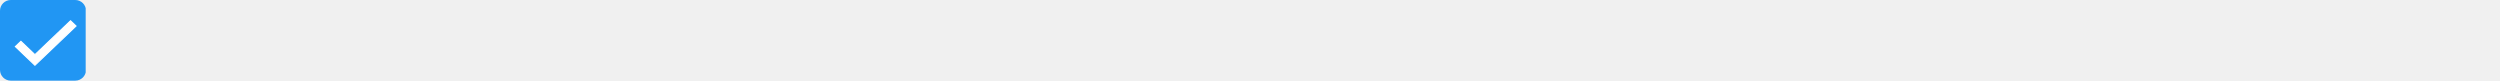
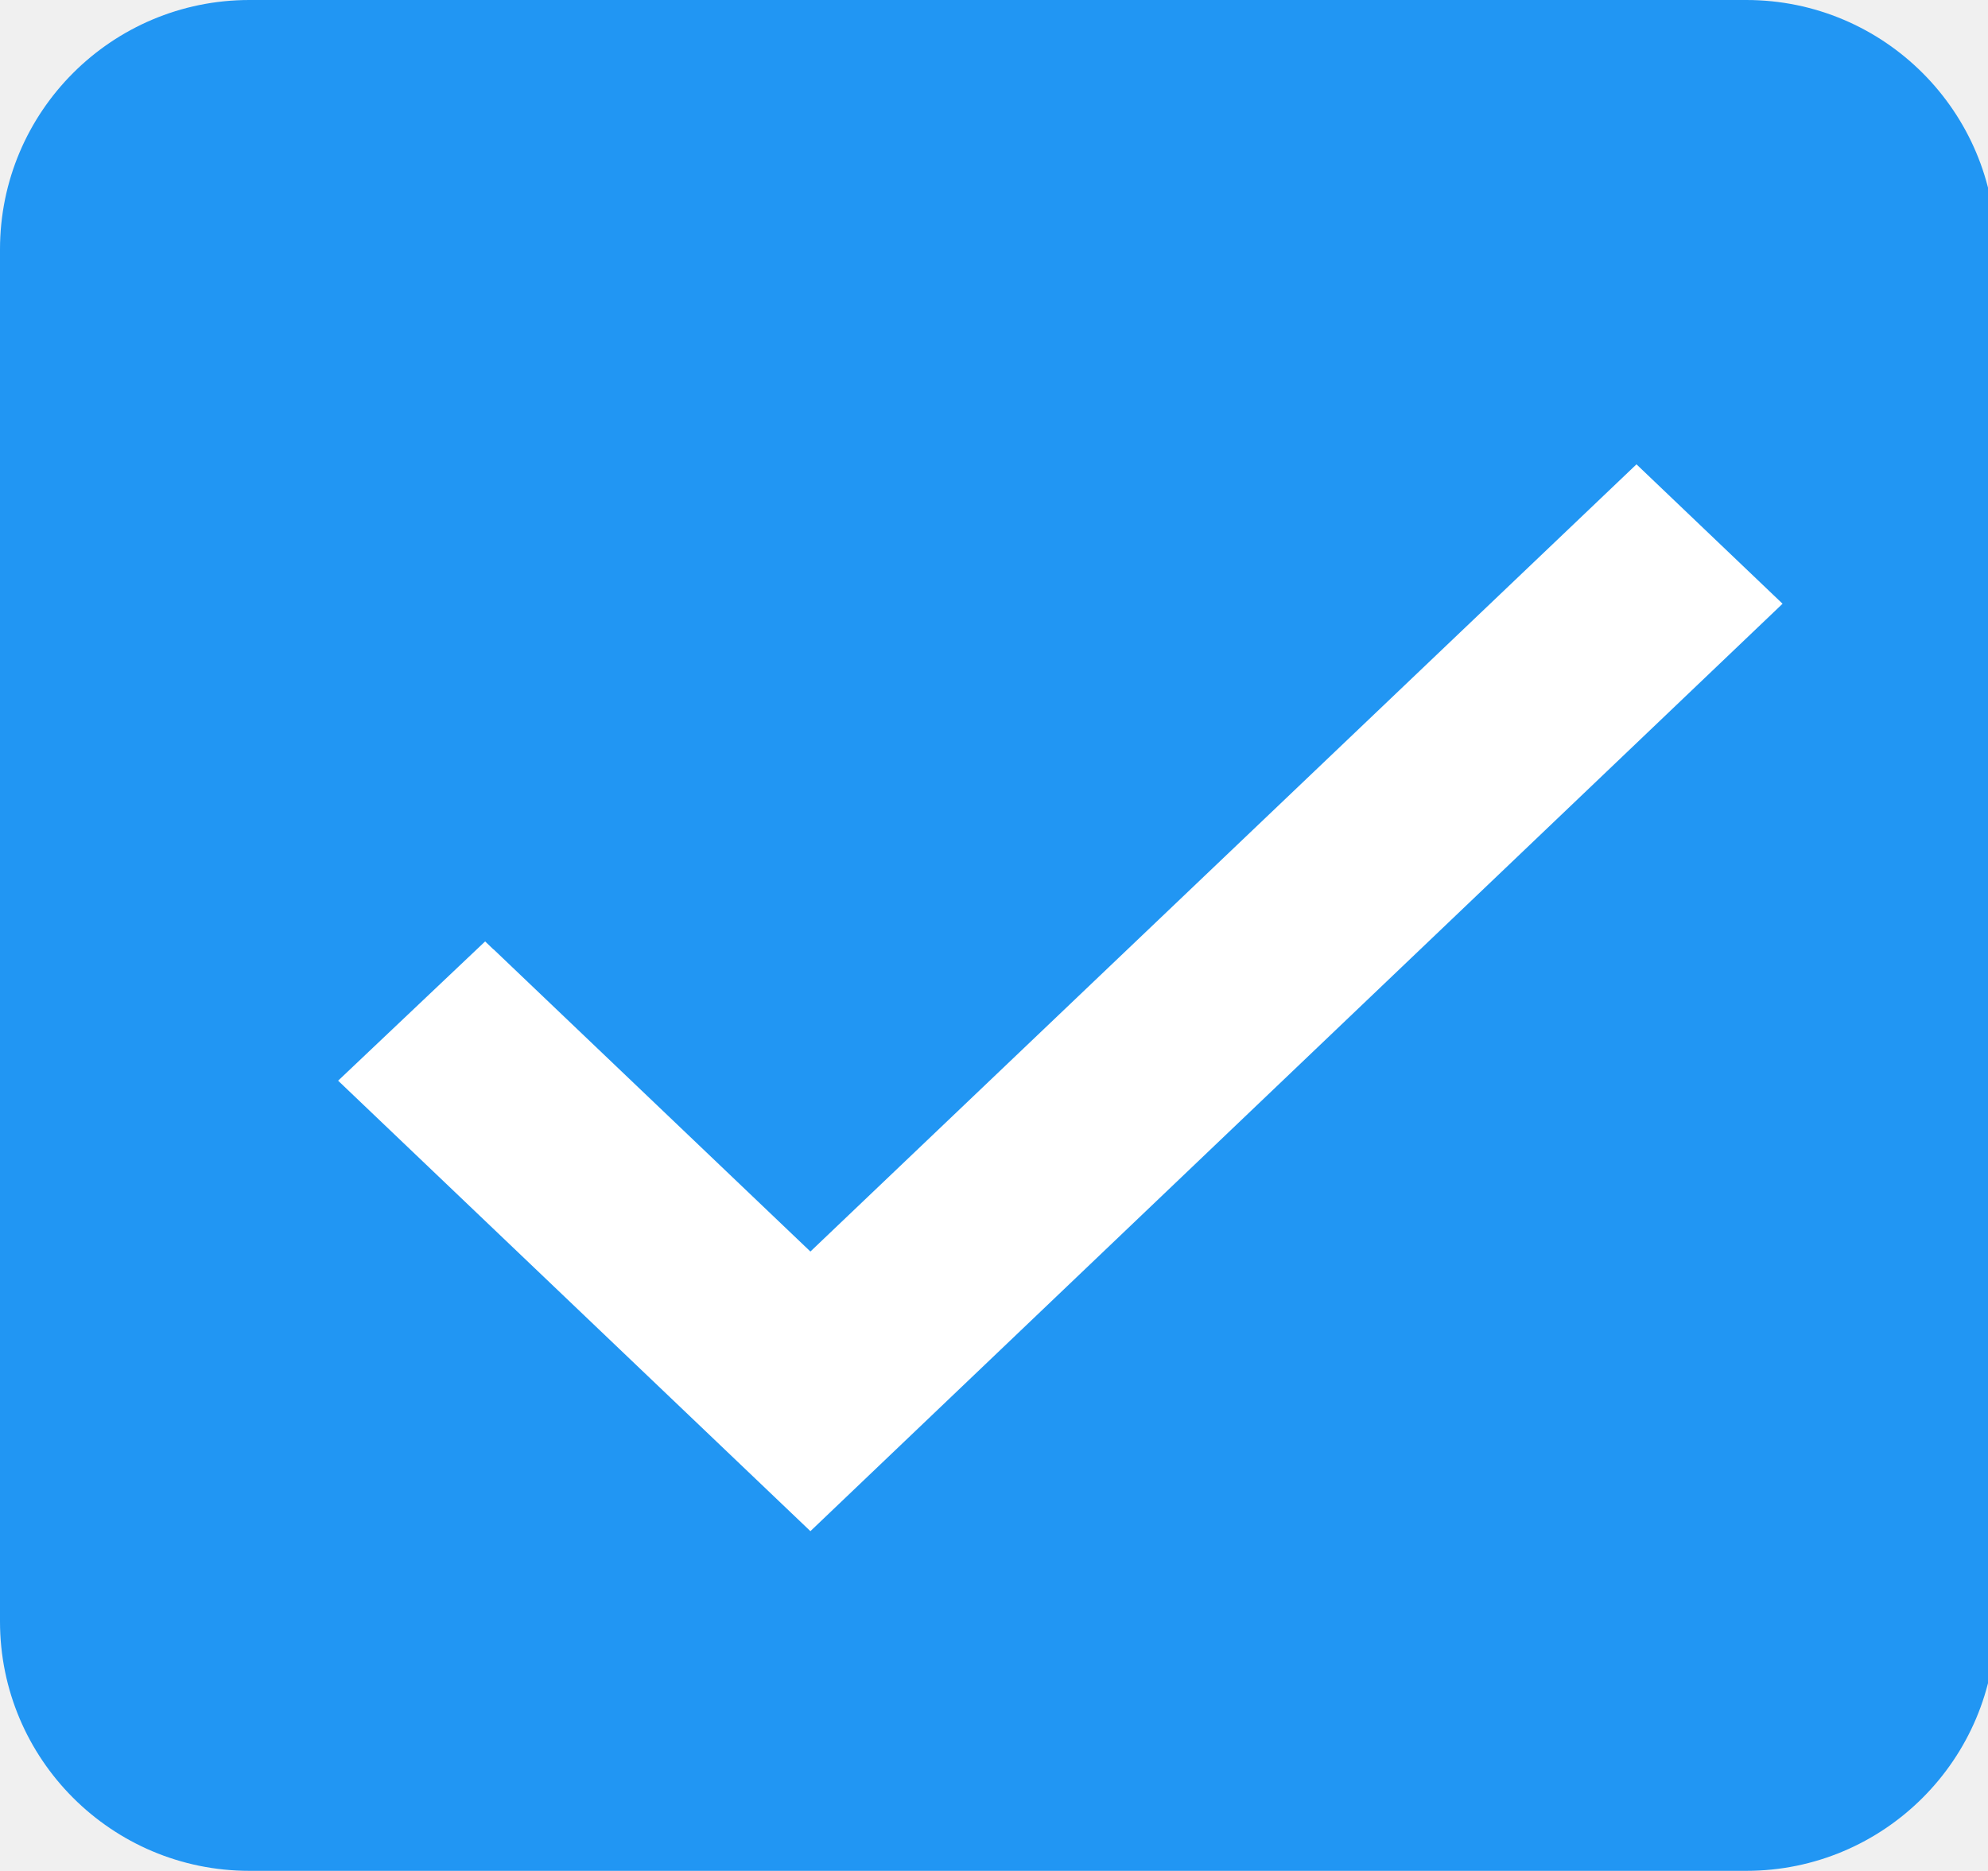
- <svg xmlns="http://www.w3.org/2000/svg" version="1.1" width="496" height="16" viewBox="0 0 496 16">
+ <svg xmlns="http://www.w3.org/2000/svg" version="1.1" width="17" height="16" viewBox="0 0 17 16">
  <svg id="icon-icon-check" width="17" height="16" viewBox="0 0 17 16" x="0" y="0">
    <path fill="#2196f3" d="M2.133 0h12.8c1.178 0 2.133 0.955 2.133 2.133v11.733c0 1.178-0.955 2.133-2.133 2.133h-12.8c-1.178 0-2.133-0.955-2.133-2.133v-11.733c0-1.178 0.955-2.133 2.133-2.133z" />
    <path fill="#fff" stroke="#fff" stroke-linejoin="miter" stroke-linecap="butt" stroke-miterlimit="4" stroke-width="0.213" d="M4.221 8.268l-0.073-0.070-1.102 1.044 3.884 3.705 8.159-7.784-1.095-1.045-7.064 6.732-2.708-2.583z" />
  </svg>
</svg>
